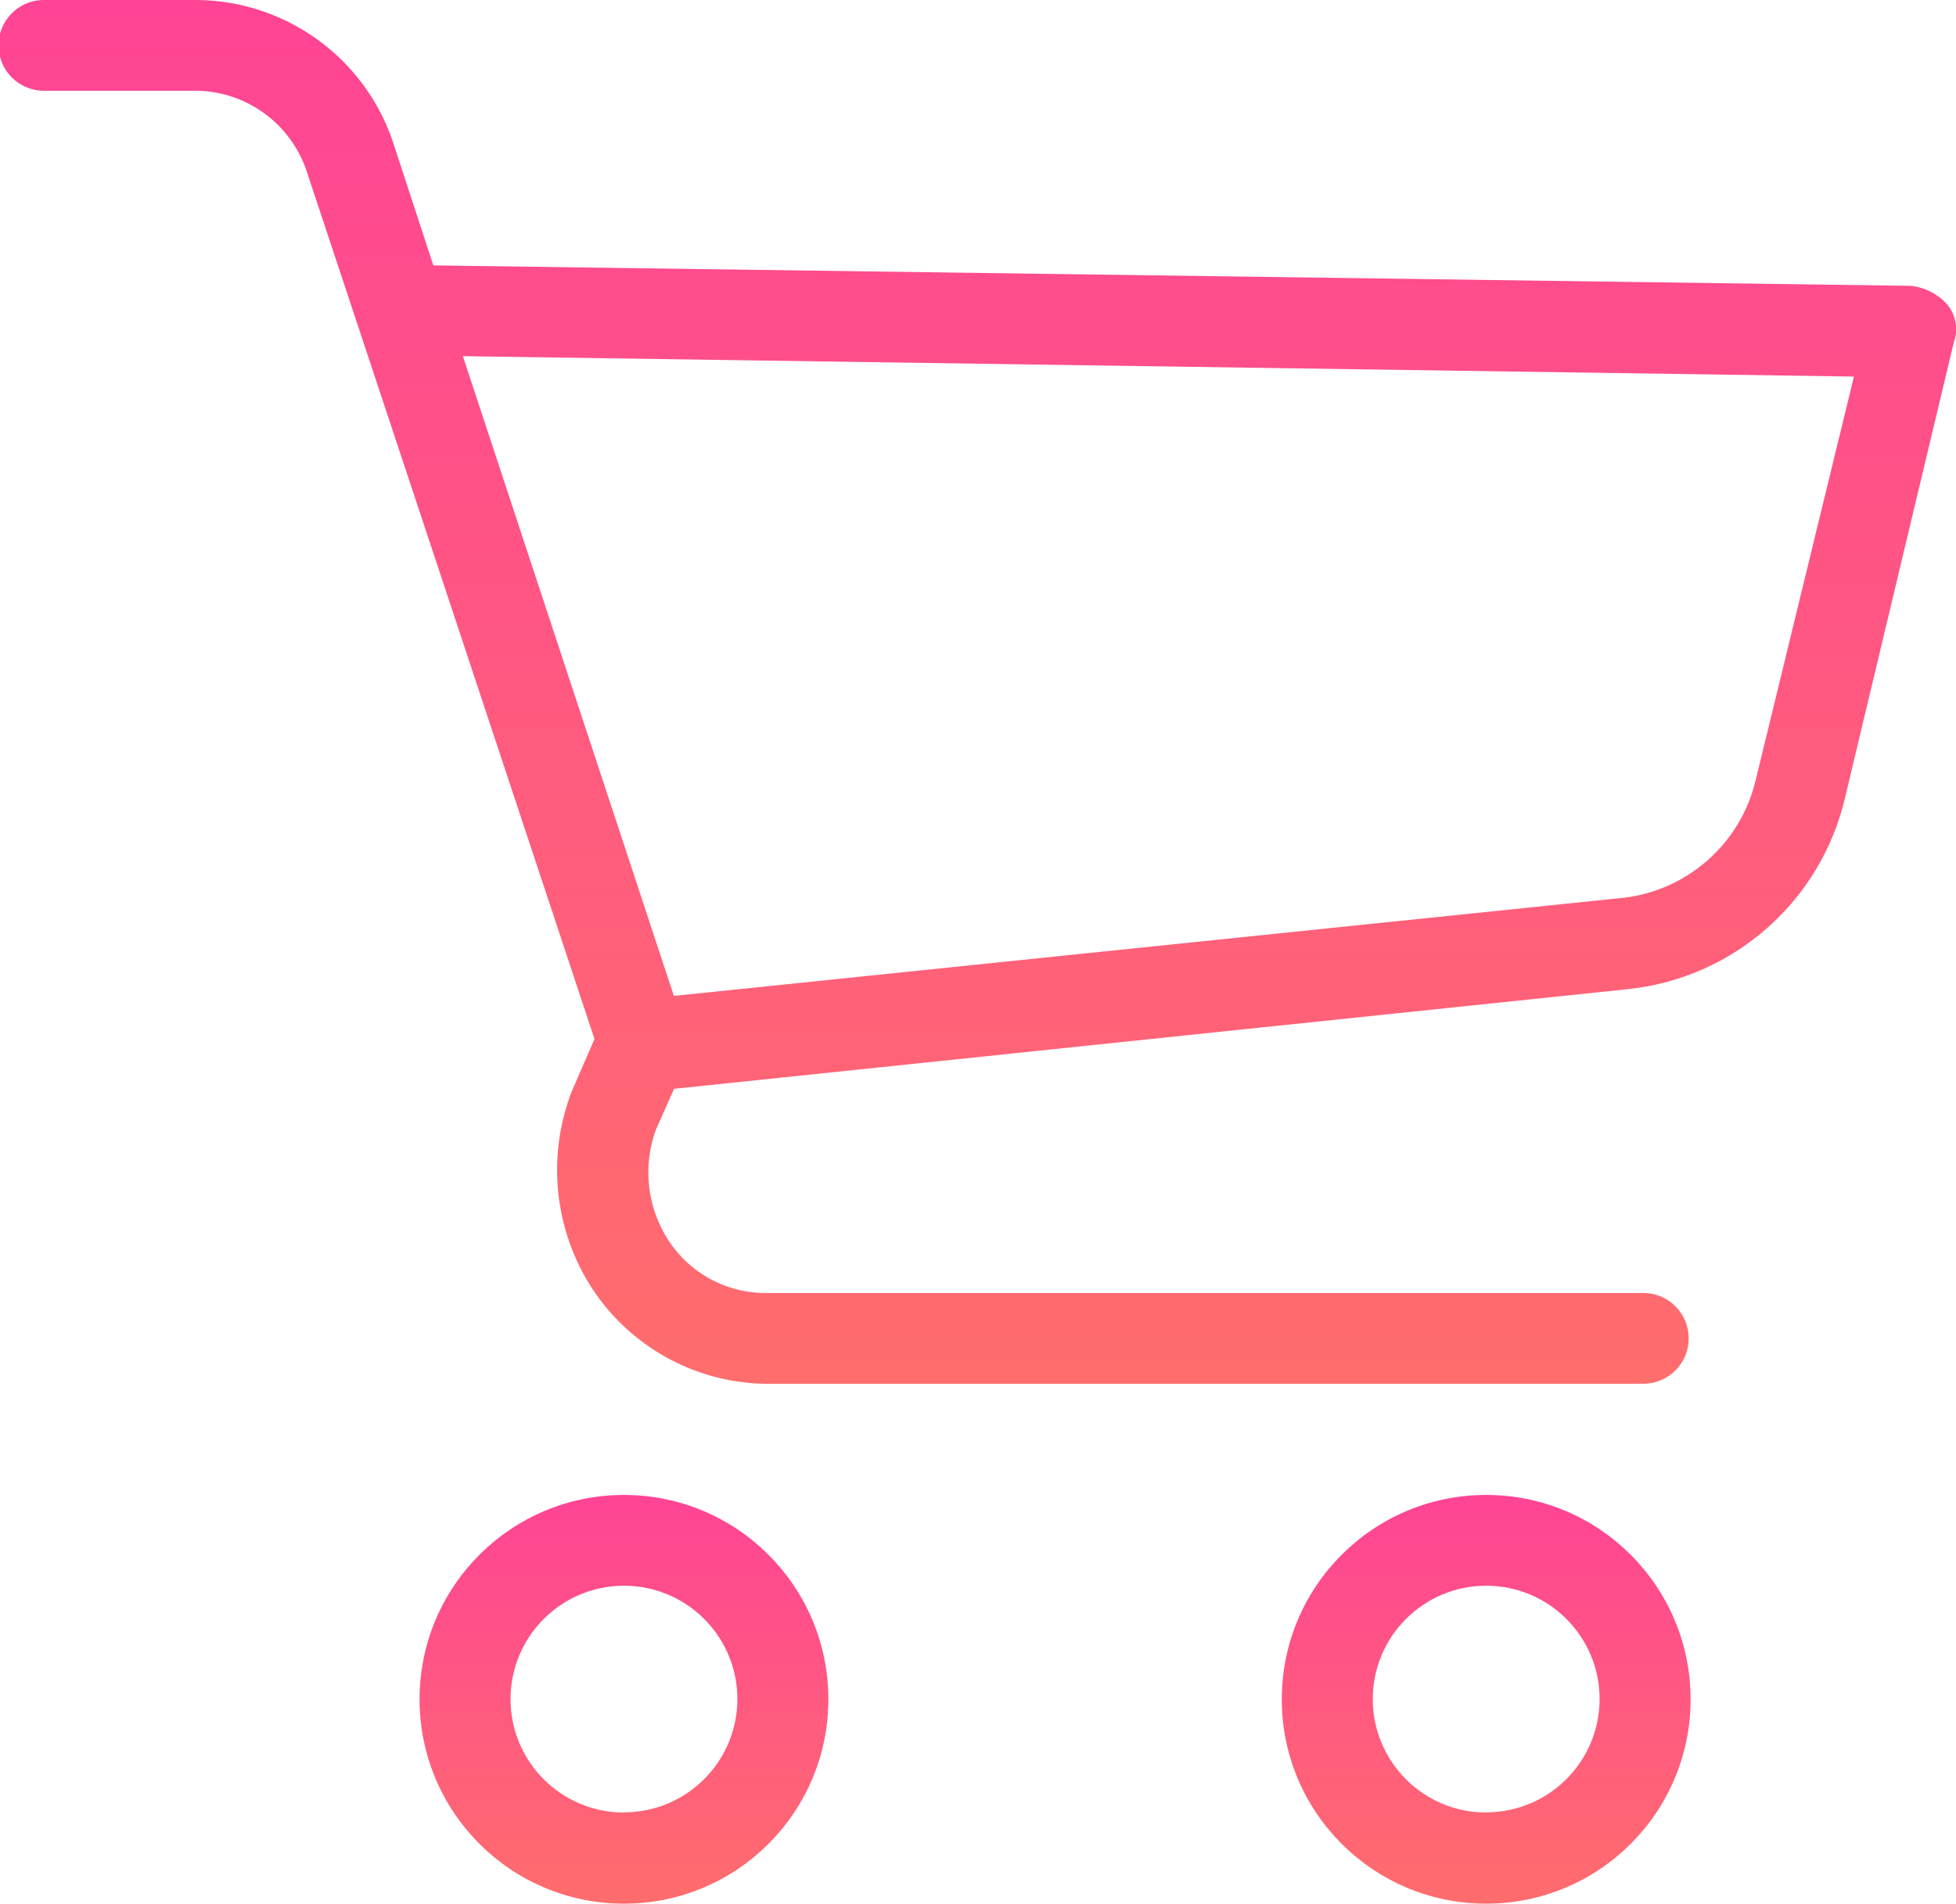
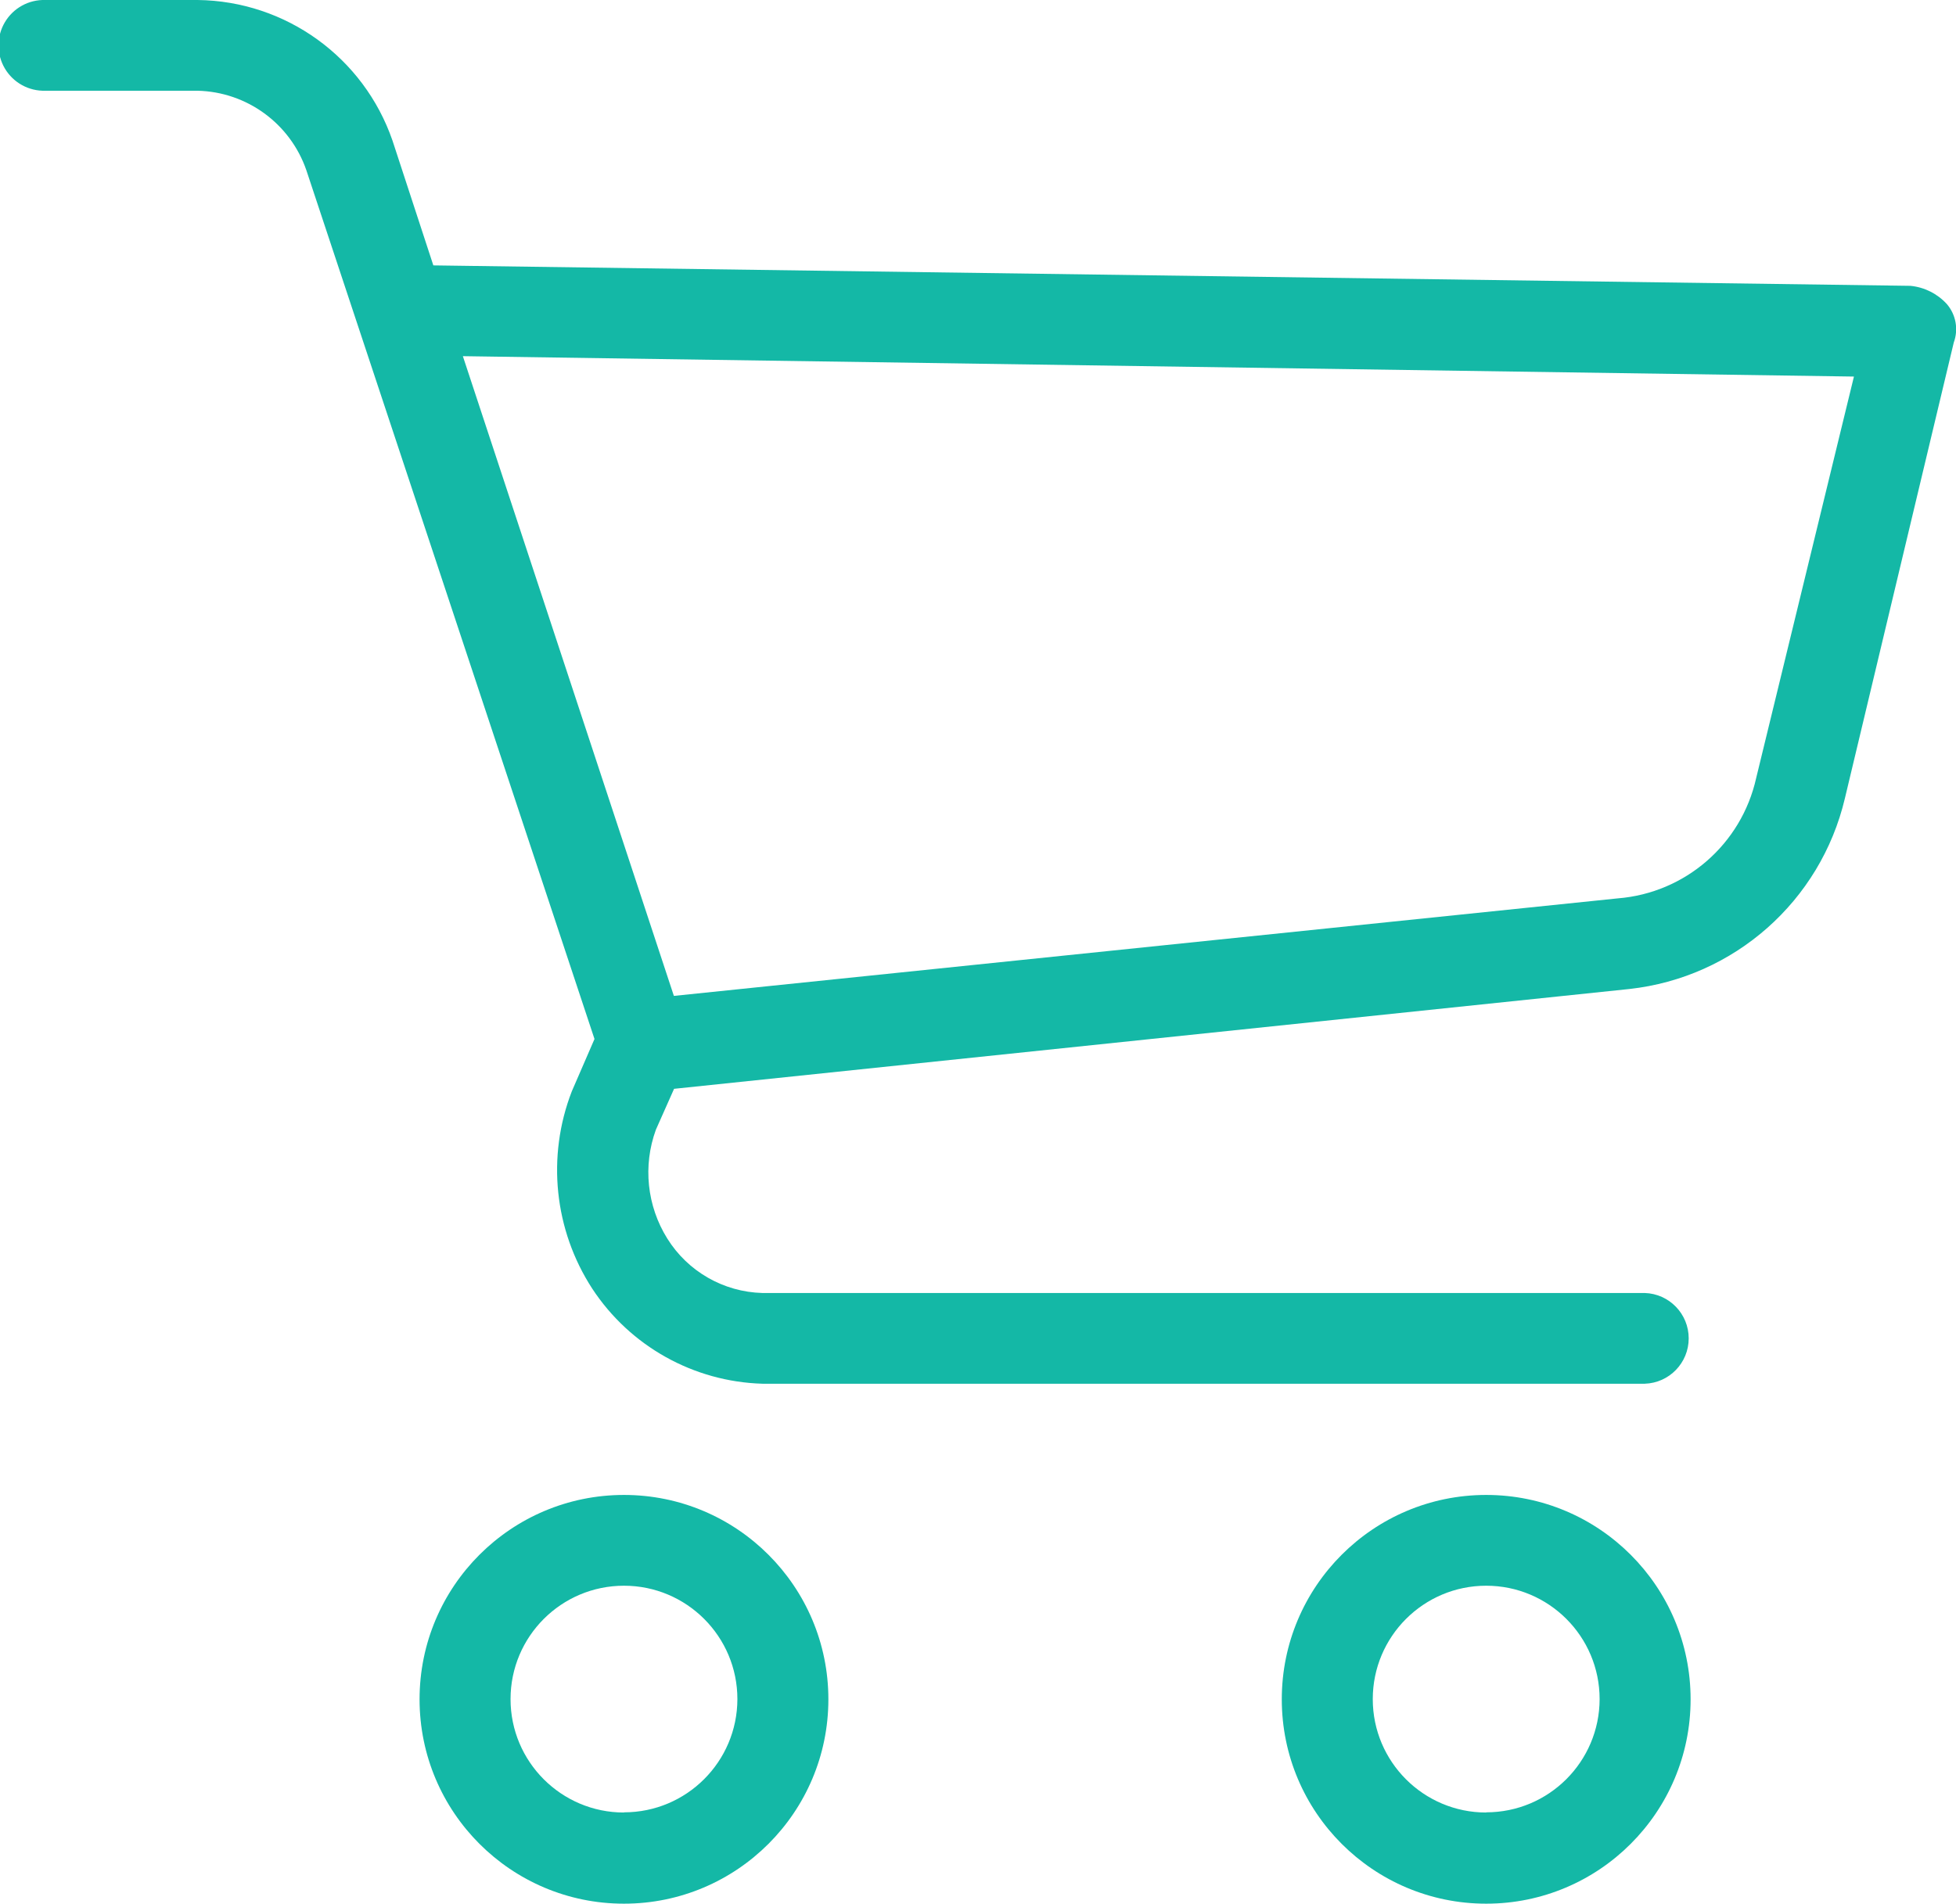
<svg xmlns="http://www.w3.org/2000/svg" id="stack3" width="41.147" height="40.046" viewBox="0 0 41.147 40.046">
  <defs>
    <linearGradient id="linear-gradient" x1="0.5" x2="0.5" y2="1" gradientUnits="objectBoundingBox">
-       <stop offset="0" stop-color="#ff4495" />
-       <stop offset="1" stop-color="#ff6d6d" />
+       <stop offset="0" stop-color="#14B8A6" />
+       <stop offset="1" stop-color="#14B8A6" />
    </linearGradient>
  </defs>
  <g id="Group_152" data-name="Group 152" transform="translate(0 0)">
    <g id="Group_151" data-name="Group 151" transform="translate(0 0)">
      <path id="Path_254" data-name="Path 254" d="M100.949,350.322a4.3,4.3,0,1,0,4.3,4.3A4.3,4.3,0,0,0,100.949,350.322Zm0,6.682a2.386,2.386,0,1,1,2.386-2.386A2.386,2.386,0,0,1,100.949,357Z" transform="translate(-87.823 -318.868)" fill="url(#linear-gradient)" />
      <path id="Path_255" data-name="Path 255" d="M299.48,350.322a4.3,4.3,0,1,0,4.3,4.3A4.3,4.3,0,0,0,299.48,350.322Zm0,6.682a2.386,2.386,0,1,1,2.386-2.386A2.386,2.386,0,0,1,299.48,357Z" transform="translate(-268.216 -318.868)" fill="url(#linear-gradient)" />
      <path id="Path_256" data-name="Path 256" d="M40.953,12.424a1.194,1.194,0,0,0-.764-.382l-31.073-.43L8.257,8.987a4.391,4.391,0,0,0-4.1-2.959H.955a.955.955,0,1,0,0,1.909h3.2A2.482,2.482,0,0,1,6.444,9.608l6.062,18.281-.477,1.1a4.582,4.582,0,0,0,.43,4.153,4.439,4.439,0,0,0,3.58,2H34.6a.955.955,0,0,0,0-1.909H16.037a2.434,2.434,0,0,1-2-1.146,2.625,2.625,0,0,1-.239-2.291l.382-.859,20.095-2.1a5.25,5.25,0,0,0,4.534-4.009L41.1,13.235A.811.811,0,0,0,40.953,12.424ZM36.943,22.4a3.246,3.246,0,0,1-2.912,2.53L14.176,26.982,9.737,13.522,39,13.951Z" transform="translate(0 -6.028)" fill="url(#linear-gradient)" />
    </g>
  </g>
</svg>
